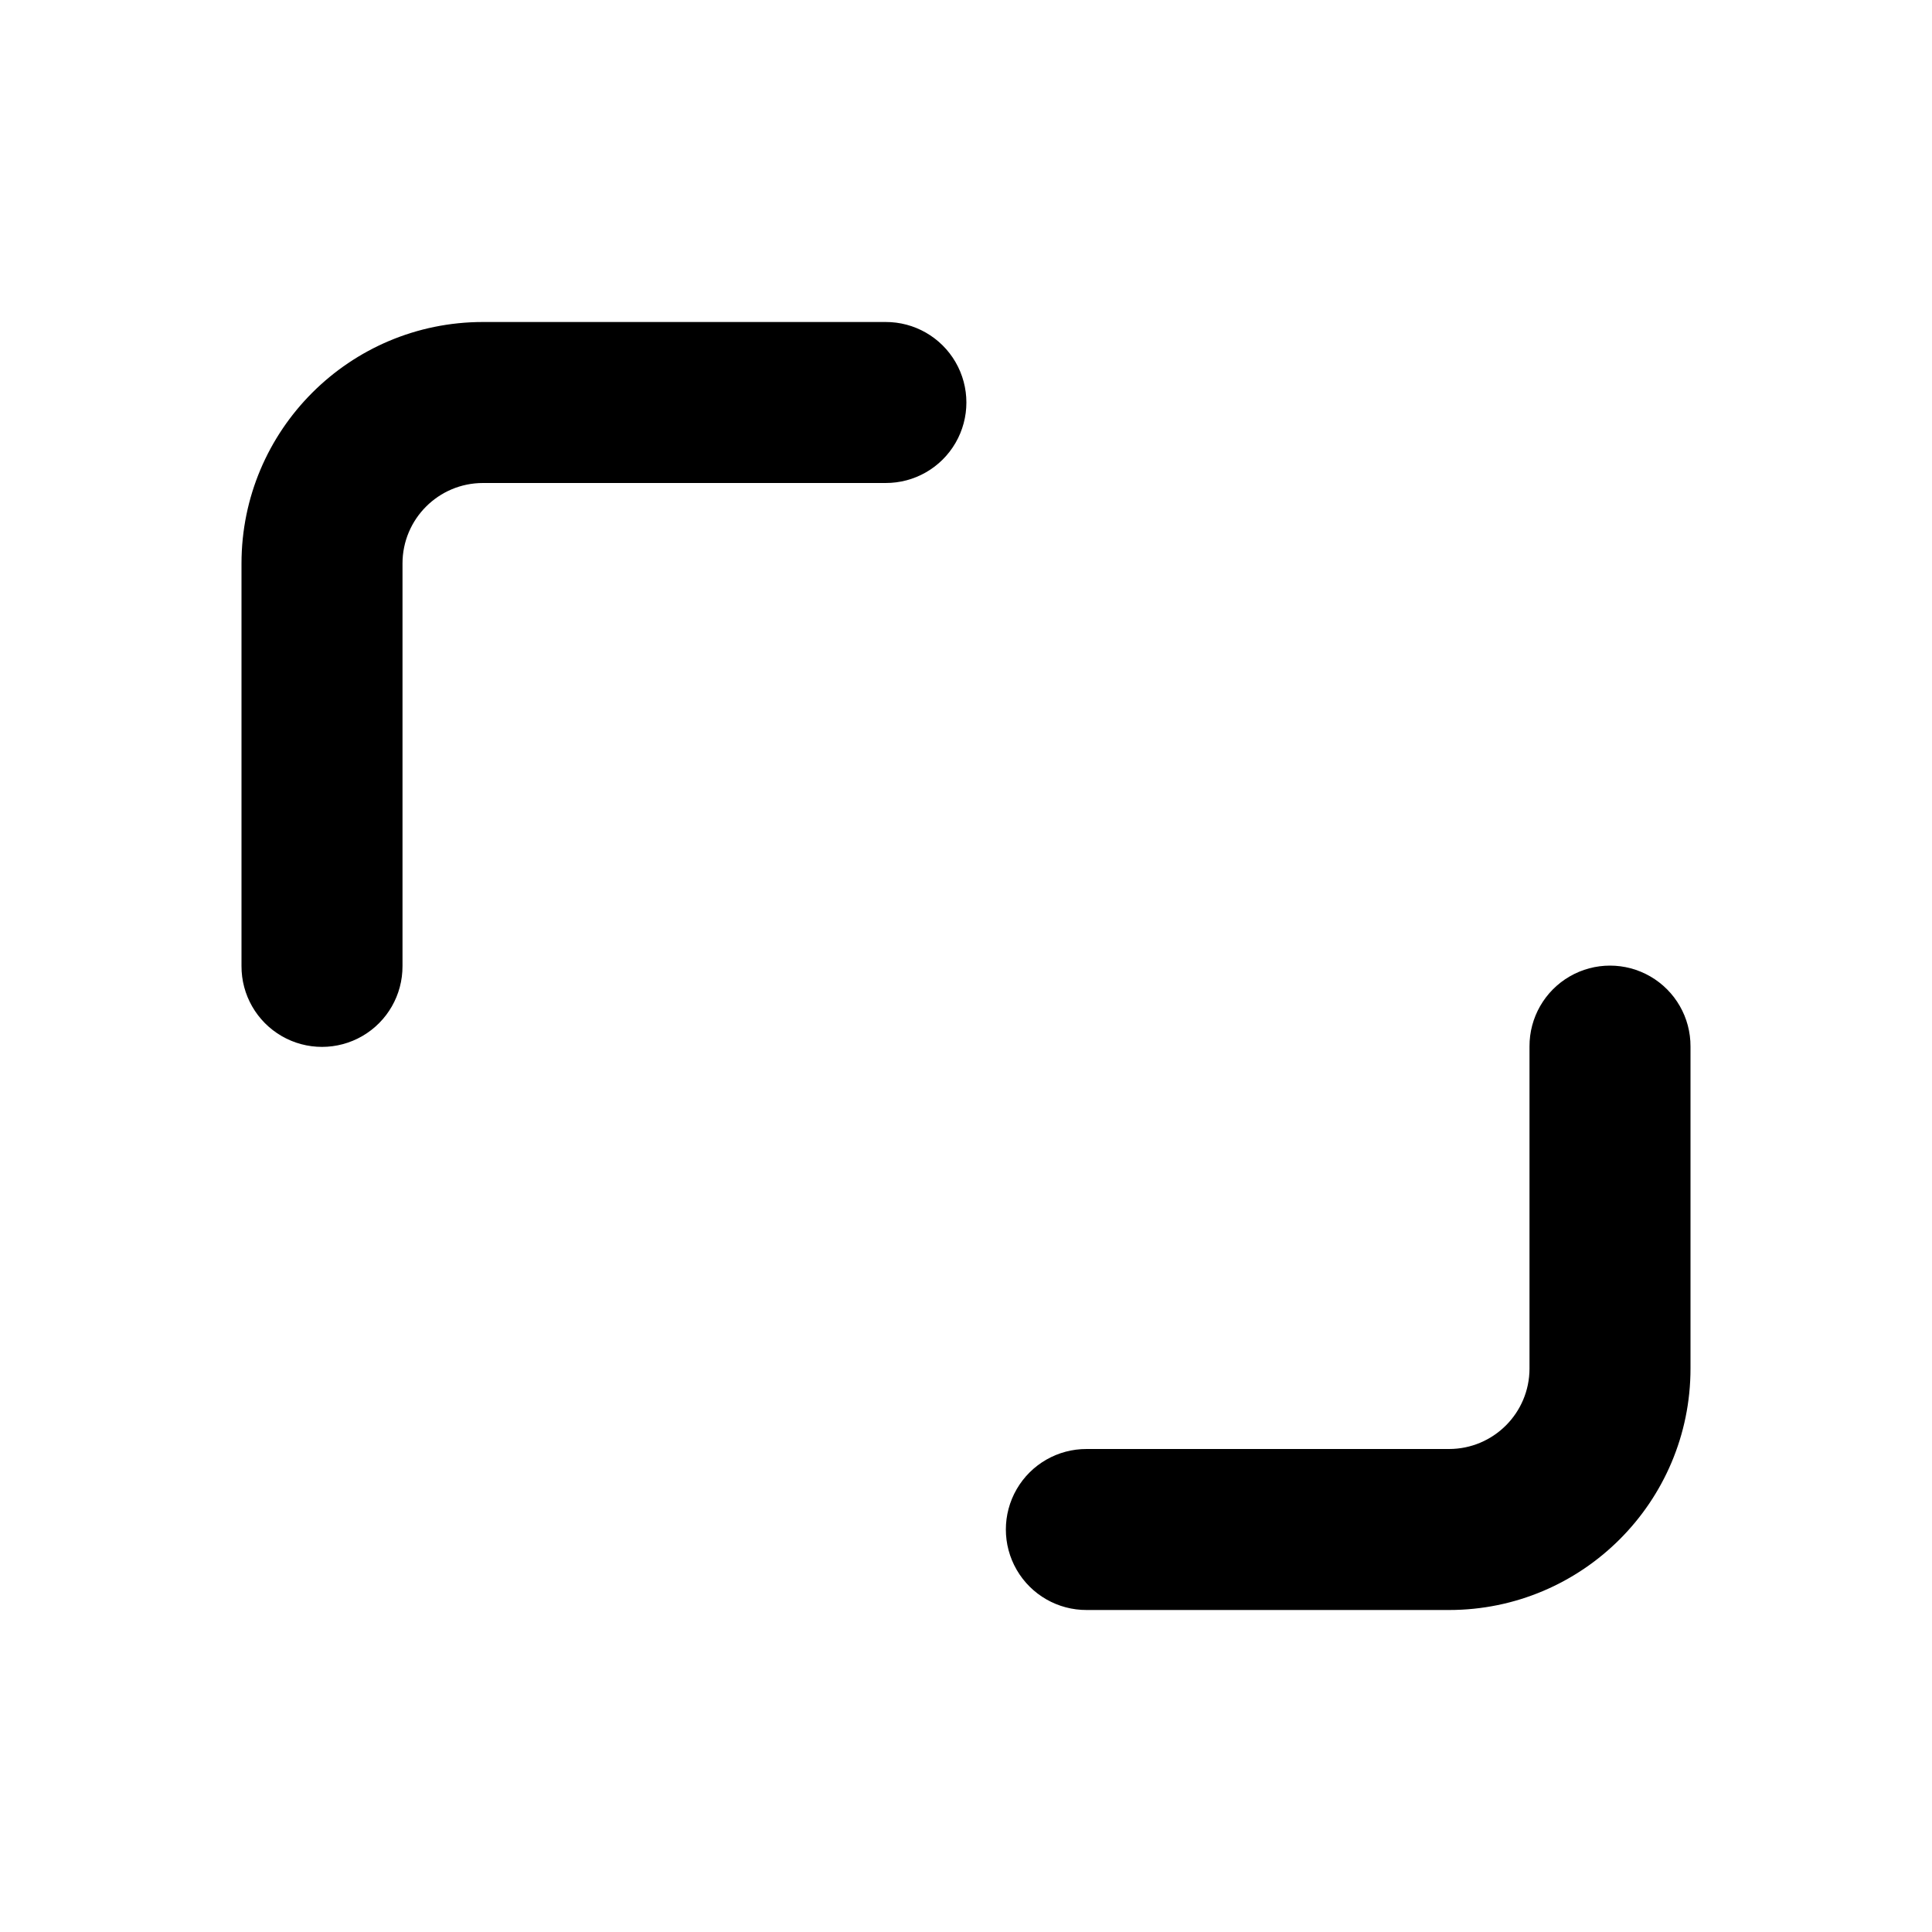
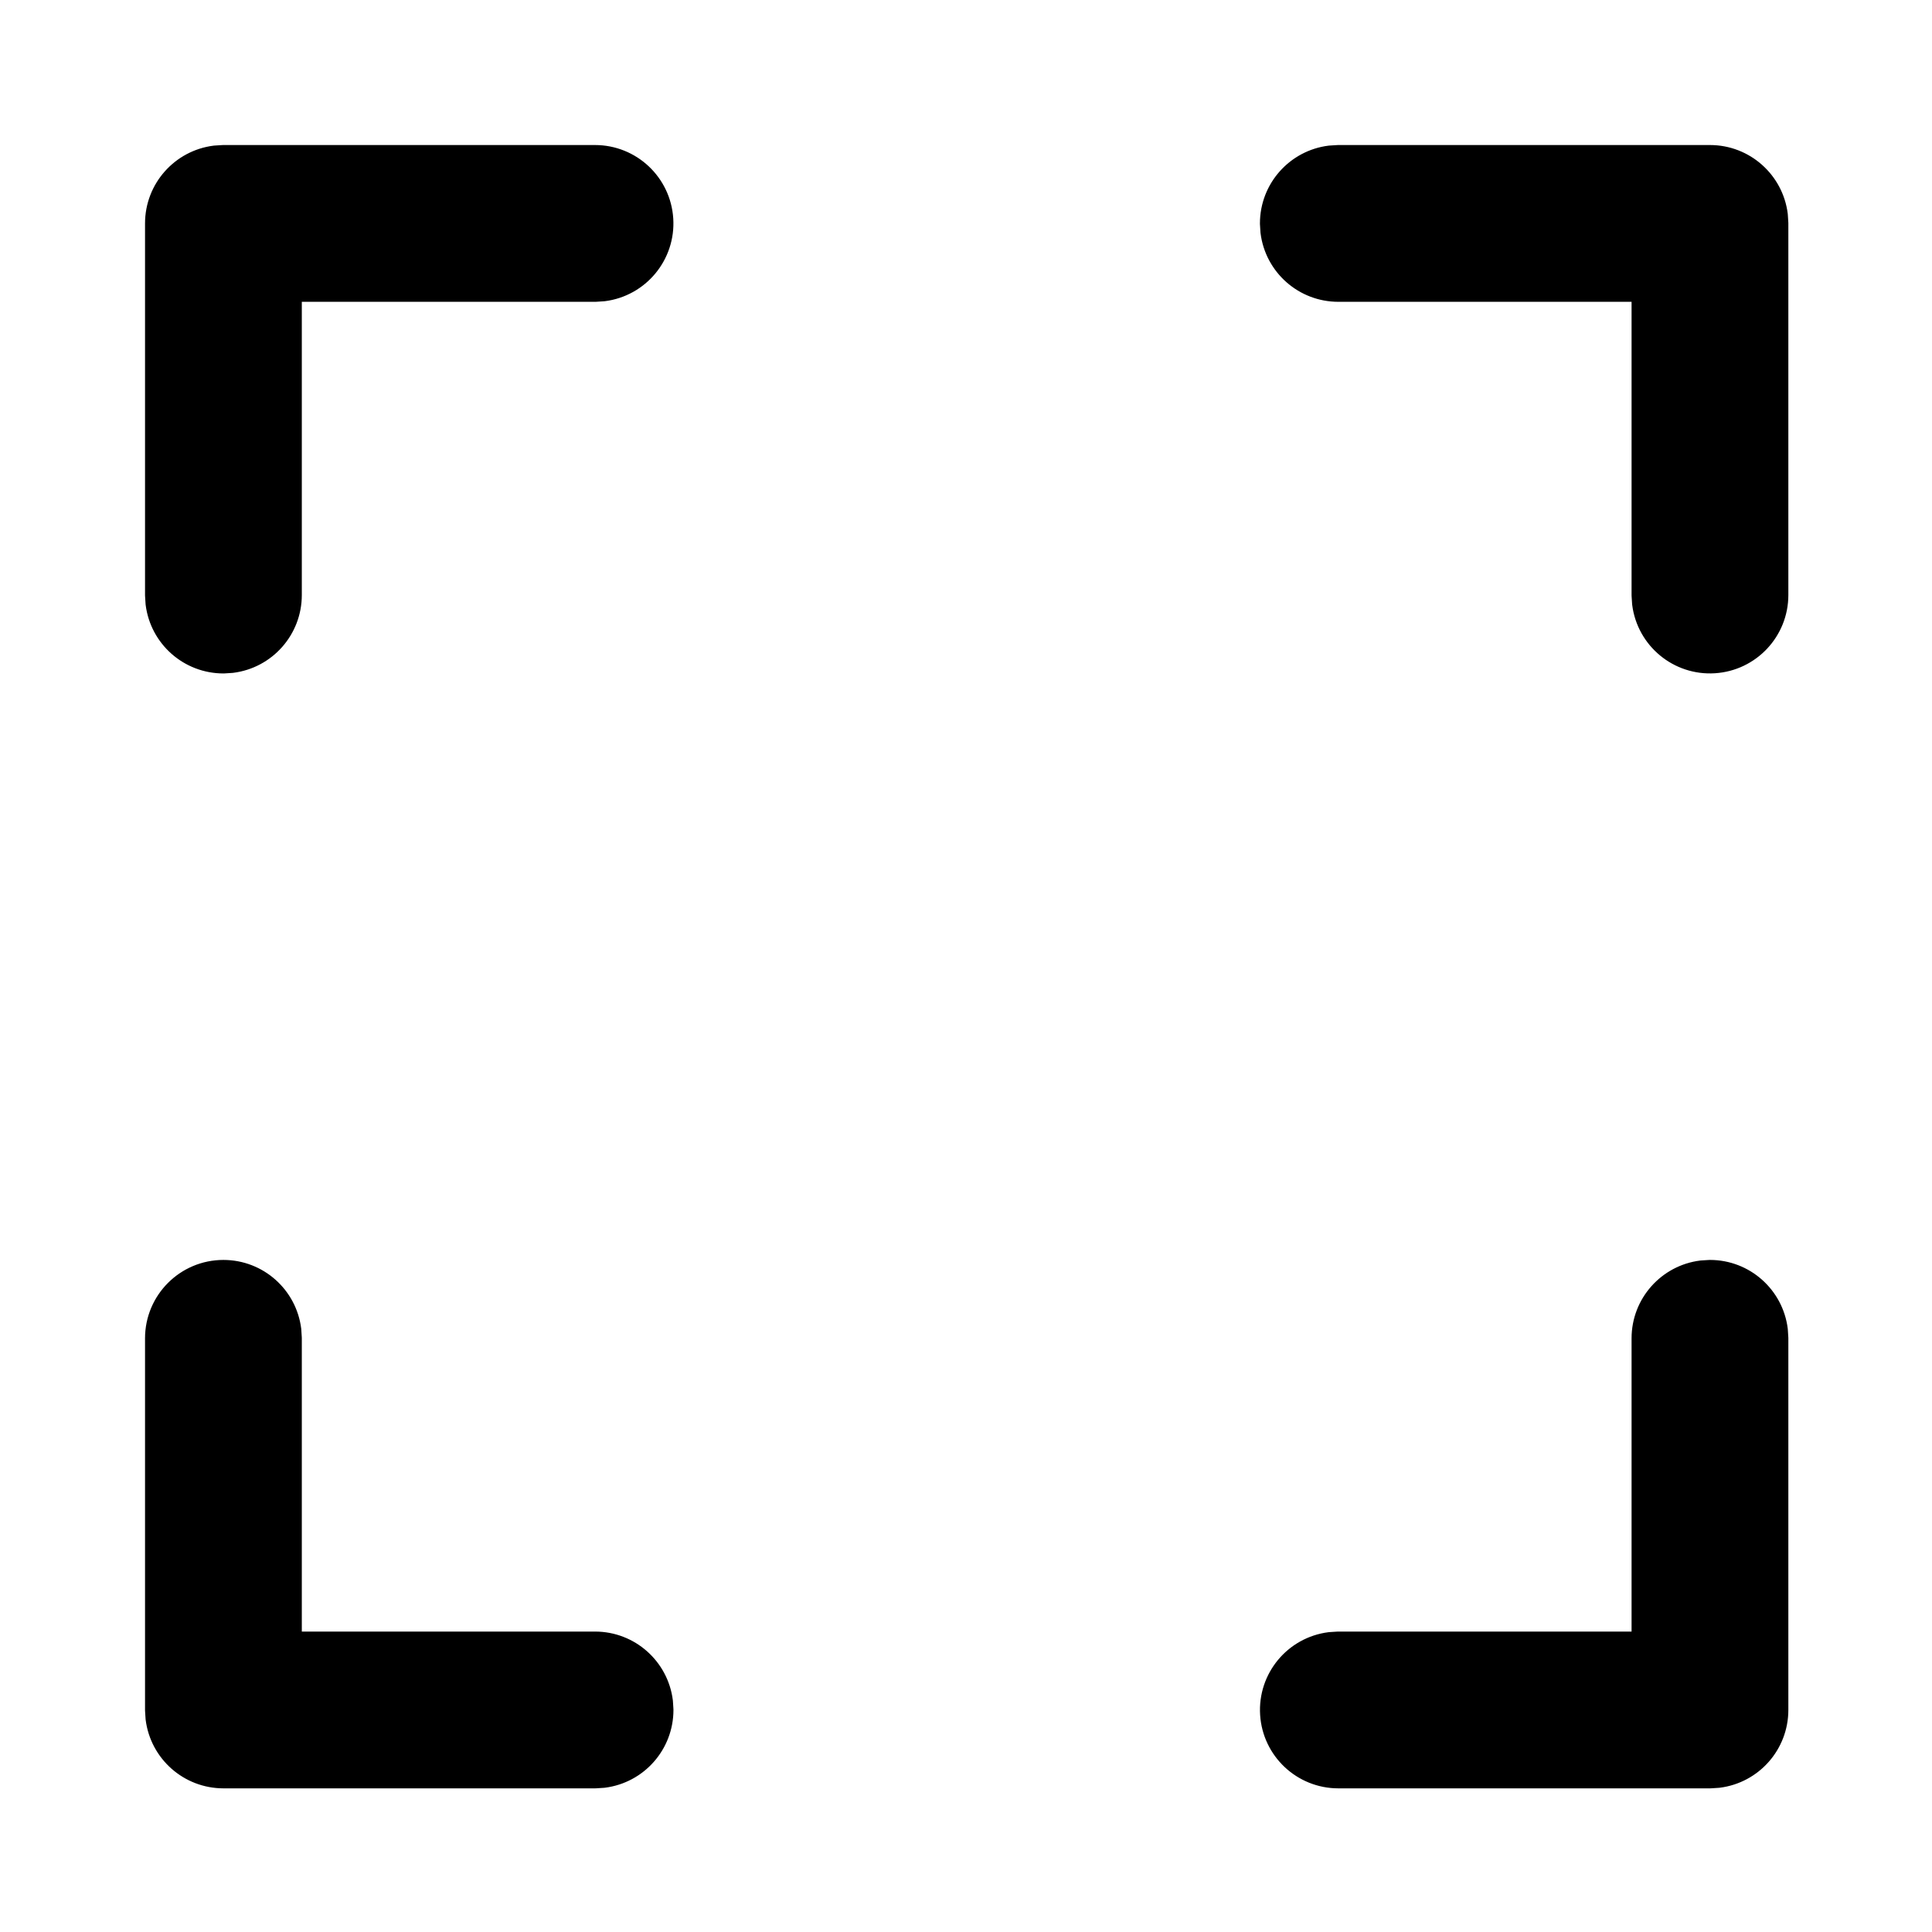
- <svg xmlns="http://www.w3.org/2000/svg" t="1669354557217" class="icon" viewBox="0 0 1024 1024" version="1.1" p-id="15192" width="200" height="200">
-   <path fill="currentColor" d="M256 170.667a128 128 0 0 0-128 128v213.333a42.667 42.667 0 1 0 85.333 0V298.667a42.667 42.667 0 0 1 42.667-42.667h213.333a42.667 42.667 0 1 0 0-85.333H256z m512 682.667a128 128 0 0 0 128-128v-170.667a42.667 42.667 0 1 0-85.333 0v170.667a42.667 42.667 0 0 1-42.667 42.667h-192a42.667 42.667 0 1 0 0 85.333H768z" p-id="15193" />
+ <svg xmlns="http://www.w3.org/2000/svg" viewBox="112 112 822 822">
+   <g stroke="currentColor" stroke-width="14" stroke-linejoin="round">
+     <path fill="currentColor" d="M839.529 180.706c13.432 0 24.516 10.059 26.142 23.04l0.211 3.313v158.118a26.353 26.353 0 0 1-52.495 3.313l-0.211-3.313V233.412h-131.765a26.353 26.353 0 0 1-26.142-23.04l-0.211-3.313c0-13.432 10.059-24.516 23.04-26.142l3.313-0.211h158.118zM839.529 655.059c13.432 0 24.516 10.059 26.142 23.04l0.211 3.313v158.118a26.353 26.353 0 0 1-23.04 26.142l-3.313 0.211h-158.118a26.353 26.353 0 0 1-3.313-52.495l3.313-0.211H813.176v-131.765c0-13.432 10.059-24.516 23.04-26.142l3.313-0.211zM207.059 655.059c13.432 0 24.516 10.059 26.142 23.04l0.211 3.313V813.176h131.765c13.432 0 24.516 10.059 26.142 23.04l0.211 3.313a26.353 26.353 0 0 1-23.04 26.142l-3.313 0.211h-158.118a26.353 26.353 0 0 1-26.142-23.04L180.706 839.529v-158.118c0-14.547 11.806-26.353 26.353-26.353zM365.176 180.706a26.353 26.353 0 0 1 3.313 52.495l-3.313 0.211H233.412v131.765a26.353 26.353 0 0 1-23.04 26.142l-3.313 0.211a26.353 26.353 0 0 1-26.142-23.04L180.706 365.176v-158.118c0-13.432 10.059-24.516 23.04-26.142L207.059 180.706h158.118z" />
+   </g>
</svg>
